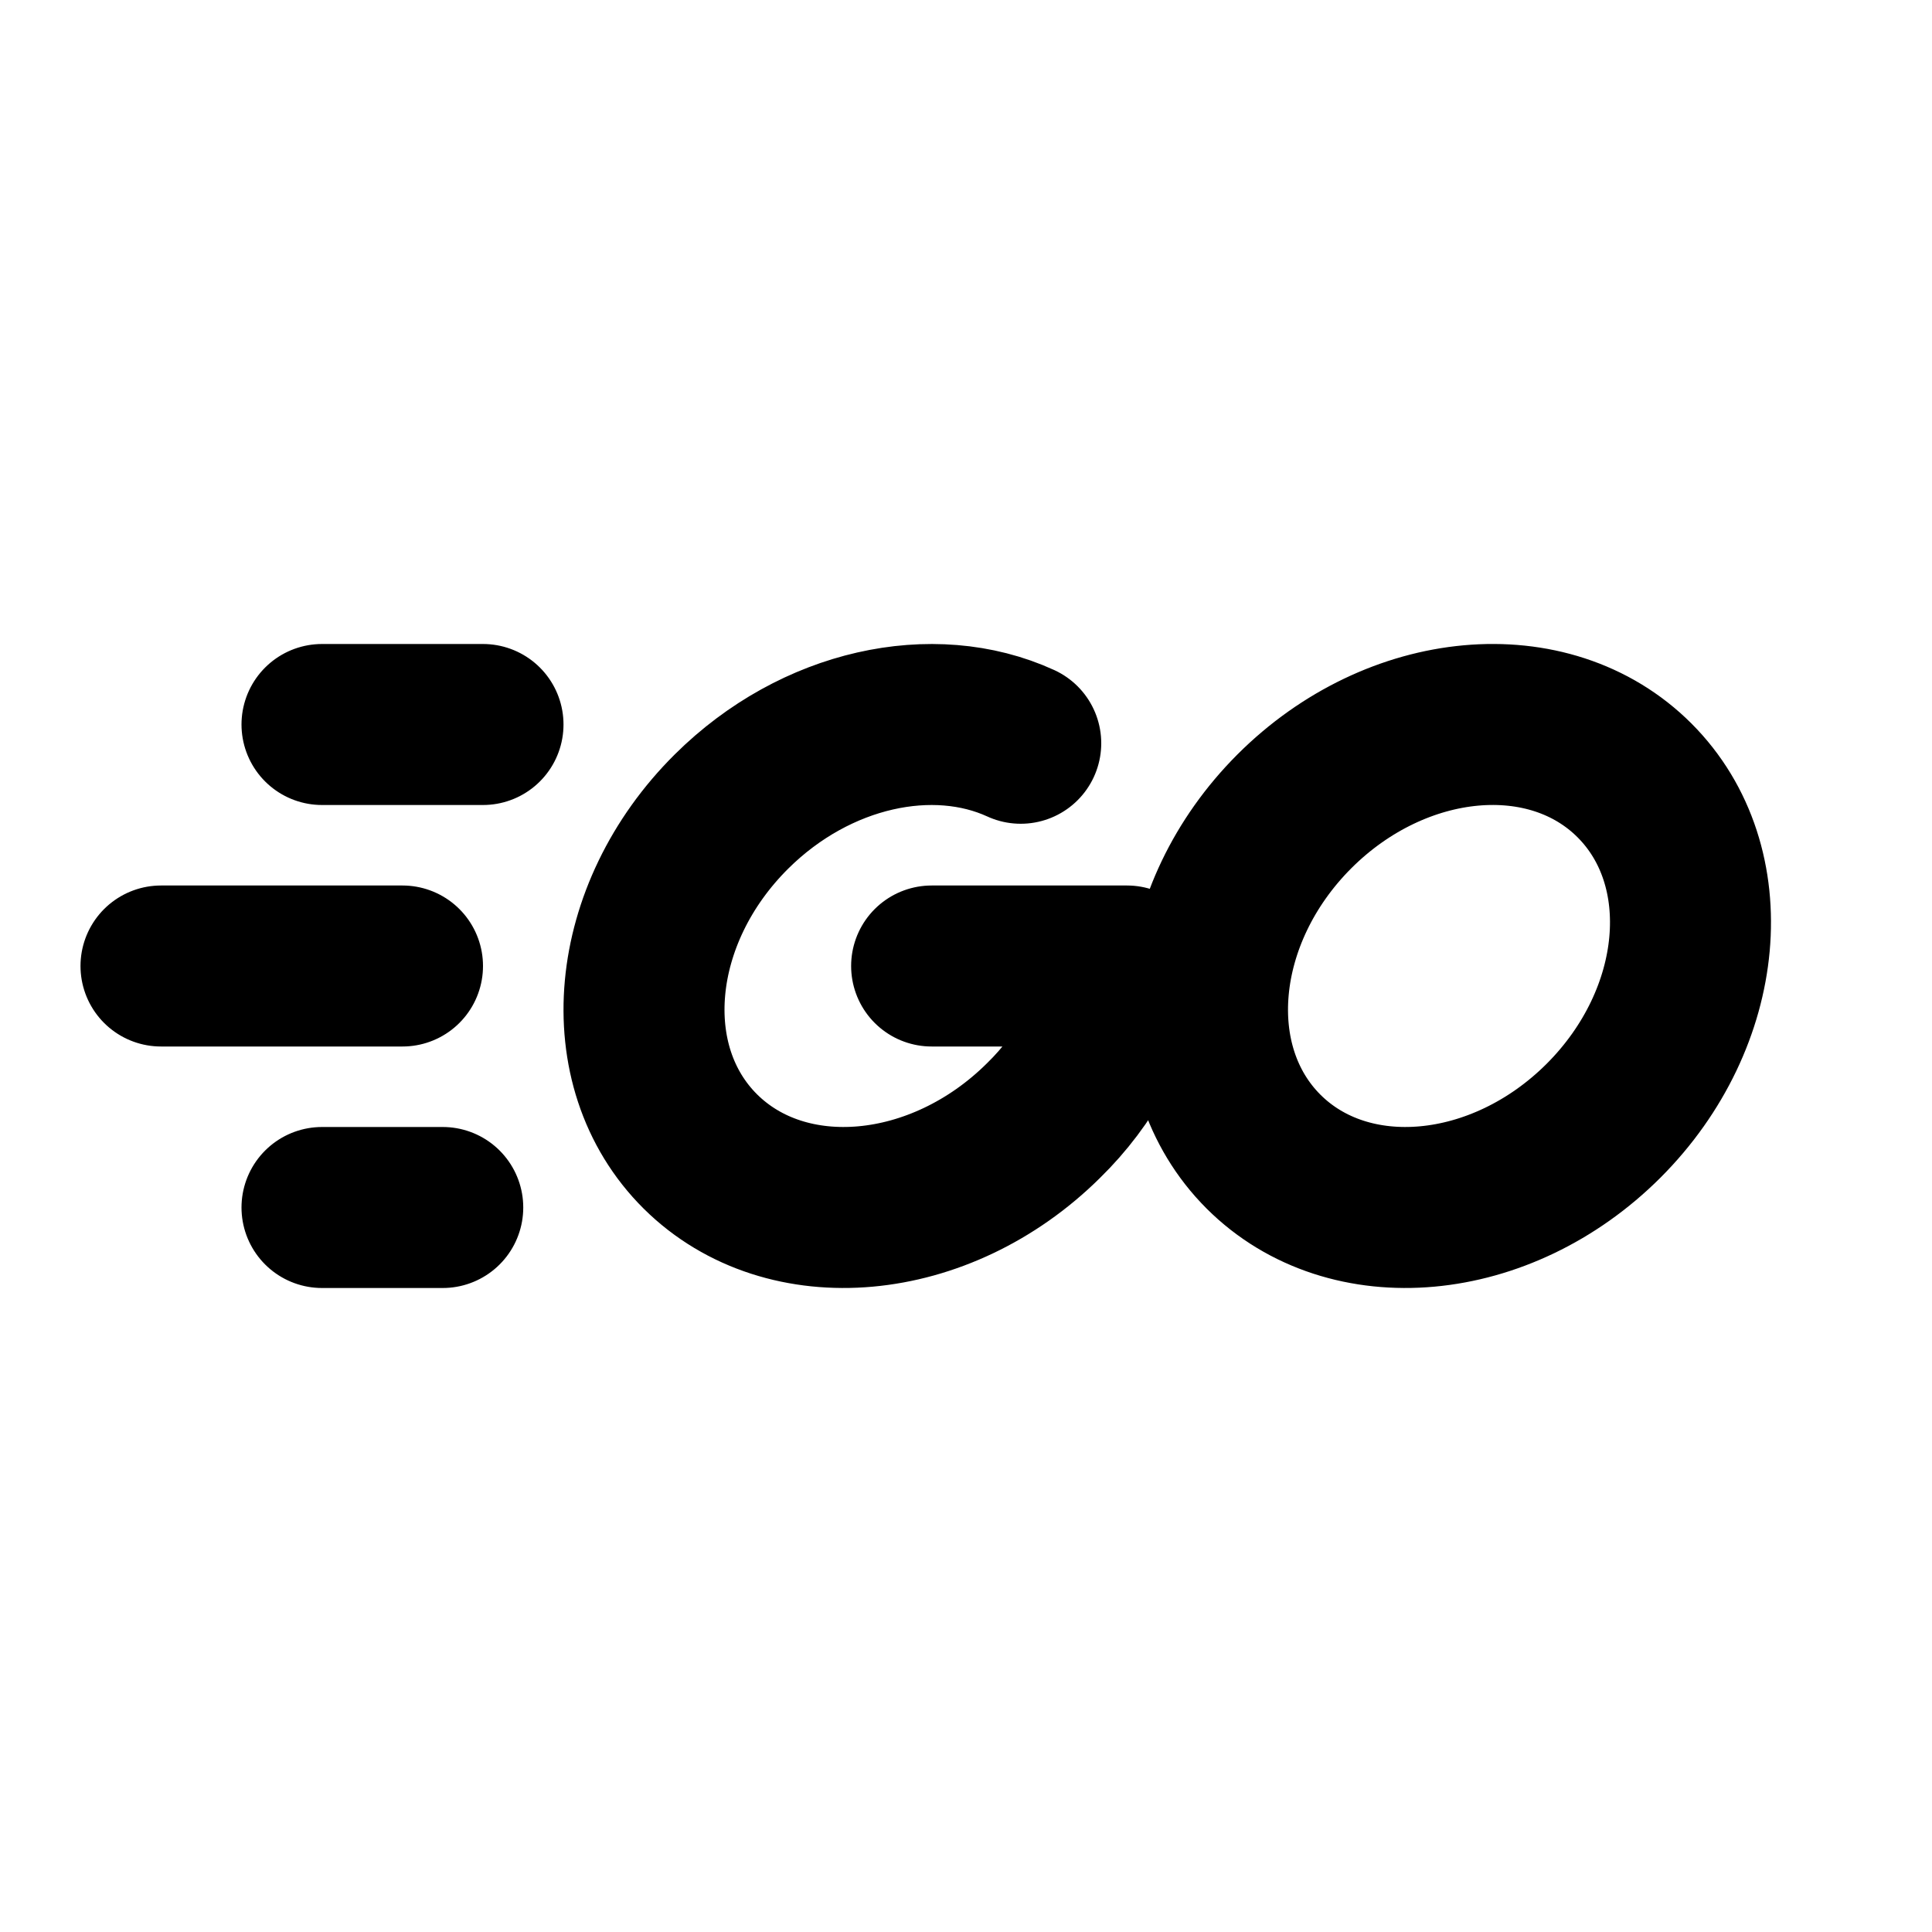
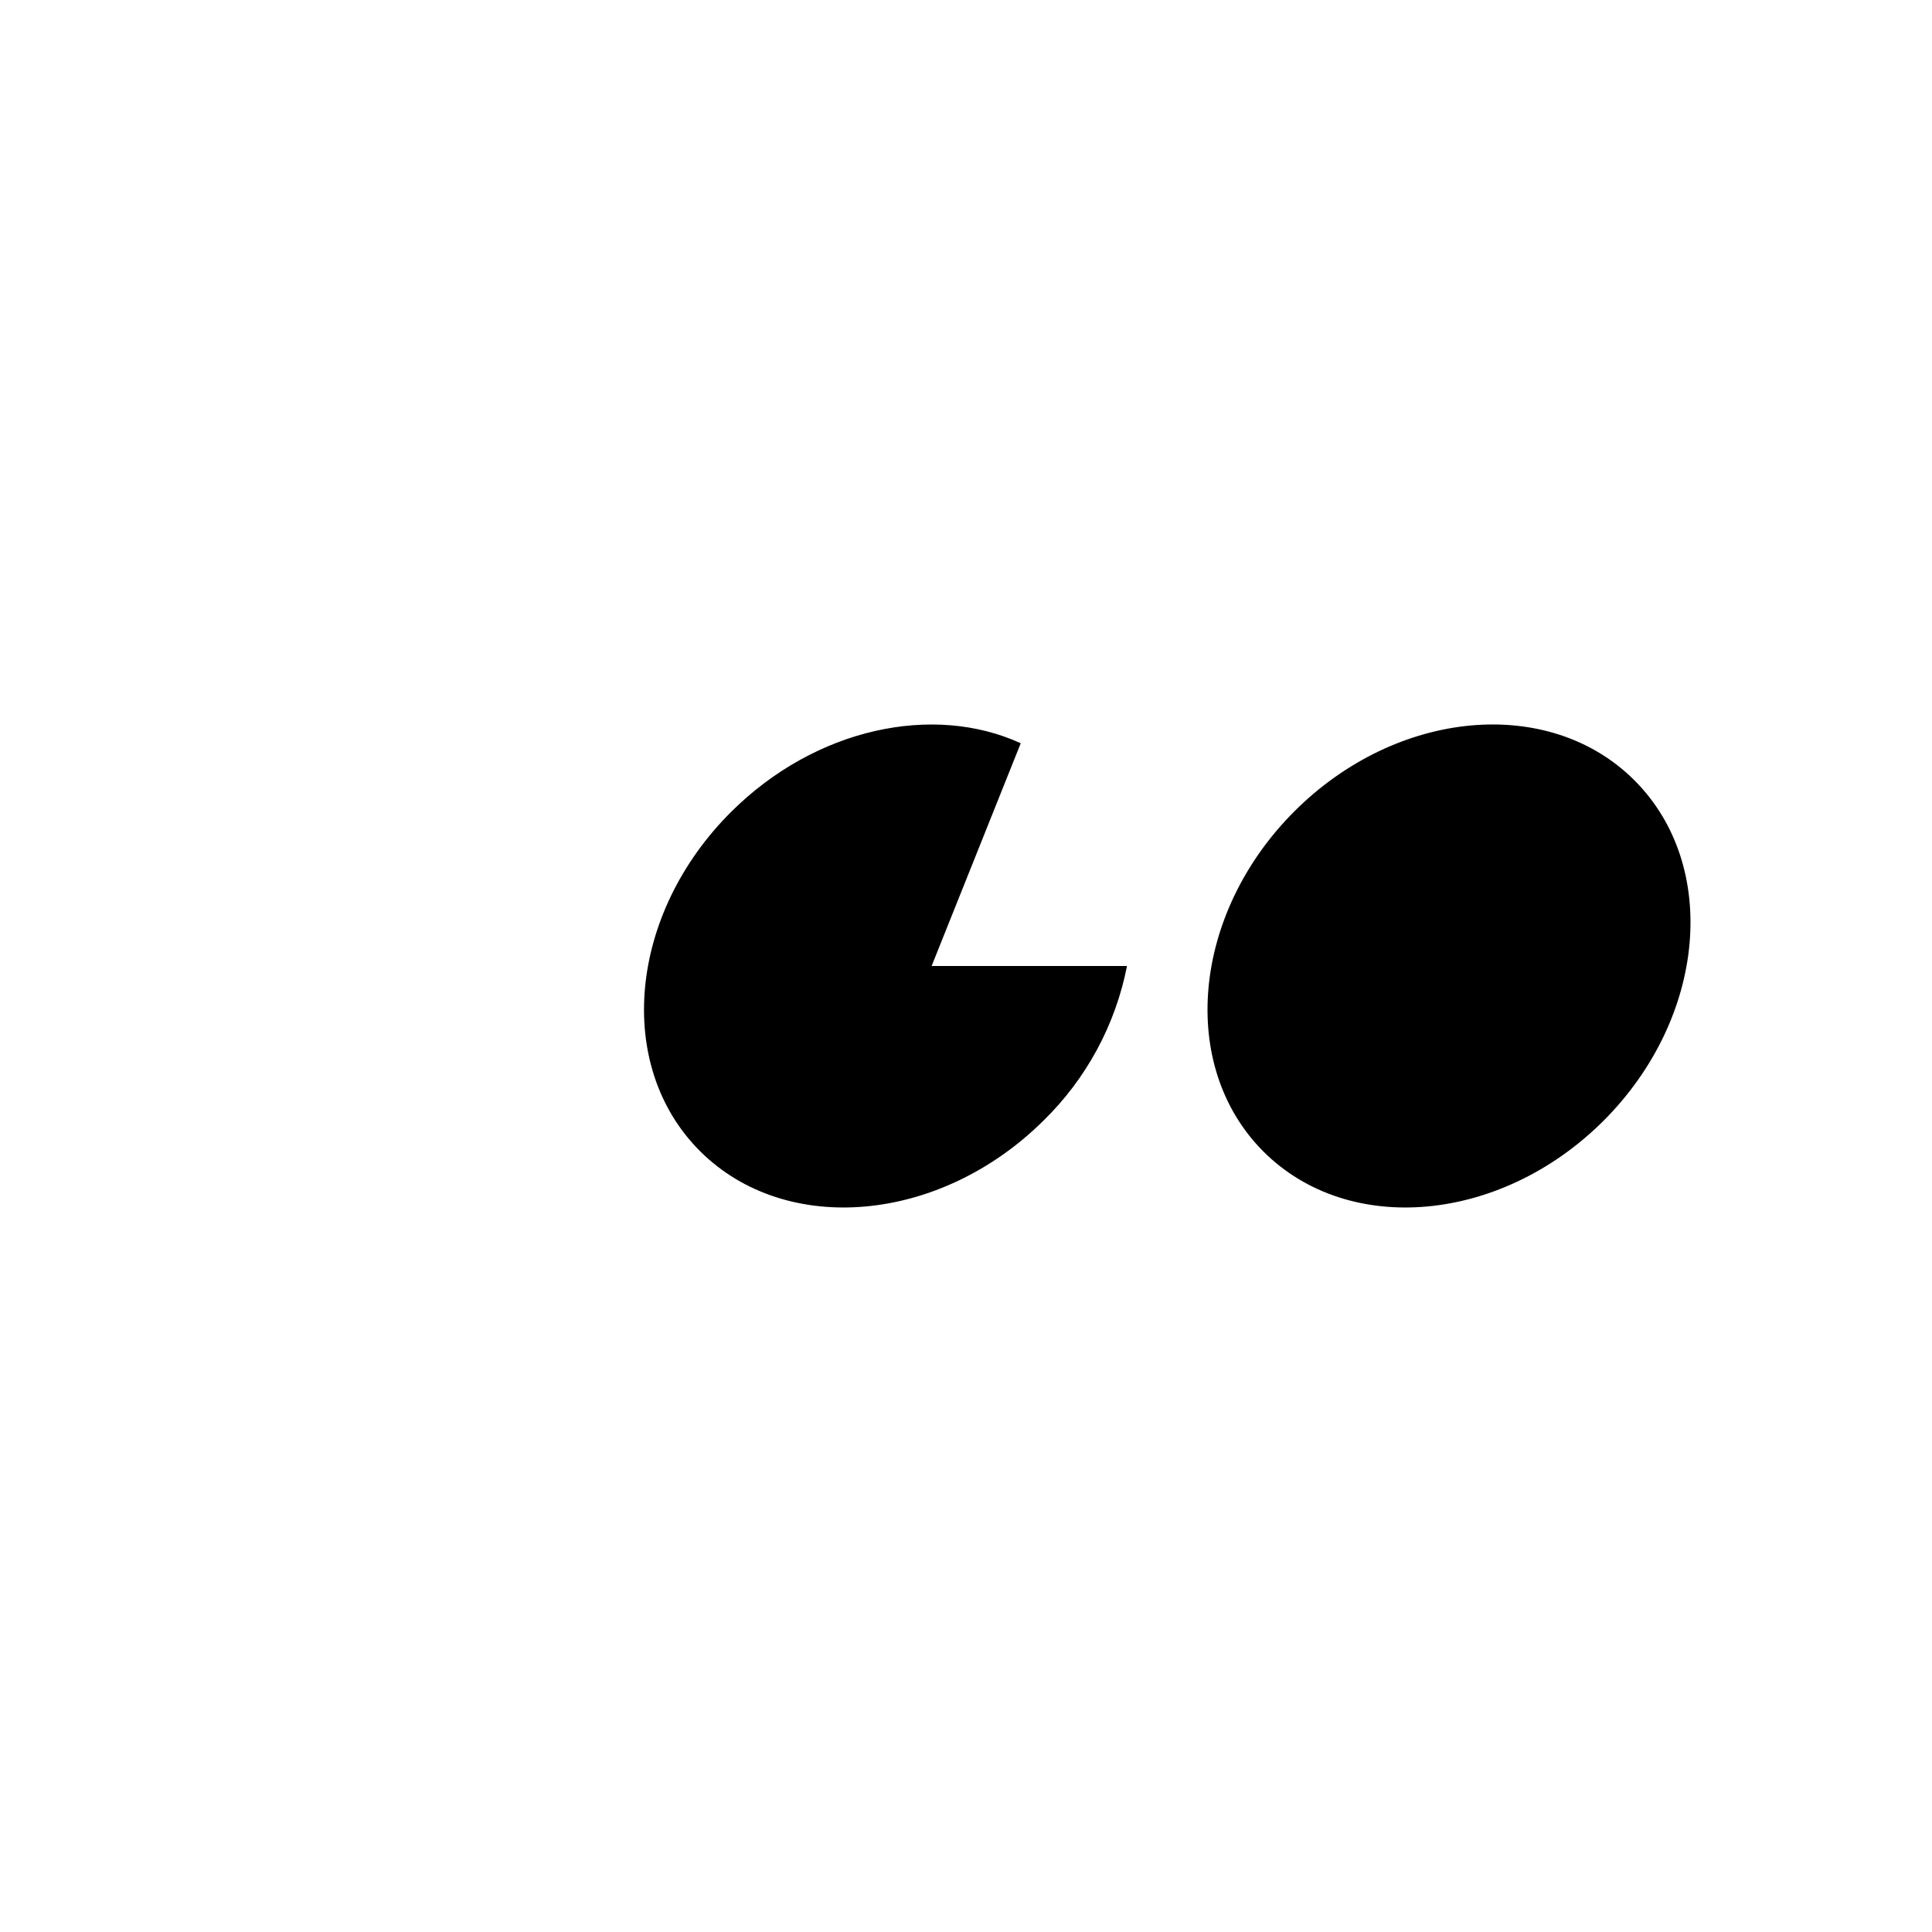
- <svg width="24" height="24" fill="none" stroke="currentColor" stroke-linecap="round" stroke-linejoin="round" stroke-width="2" aria-hidden="true" viewBox="0 0 24 24" focusable="false">
+ <svg aria-hidden="true" viewBox="0 0 24 24">
  <path d="M15.695 14.305c1.061 1.06 2.953.888 4.226-.384 1.272-1.273 1.444-3.165.384-4.226s-2.953-.888-4.226.384c-1.272 1.273-1.444 3.165-.384 4.226M12.68 9.233c-1.084-.497-2.545-.191-3.591.846-1.284 1.273-1.457 3.165-.388 4.226 1.07 1.06 2.978.888 4.261-.384A3.67 3.67 0 0 0 14 12h-2.427M5.5 15H4m2-6H4m1 3H2" />
</svg>
